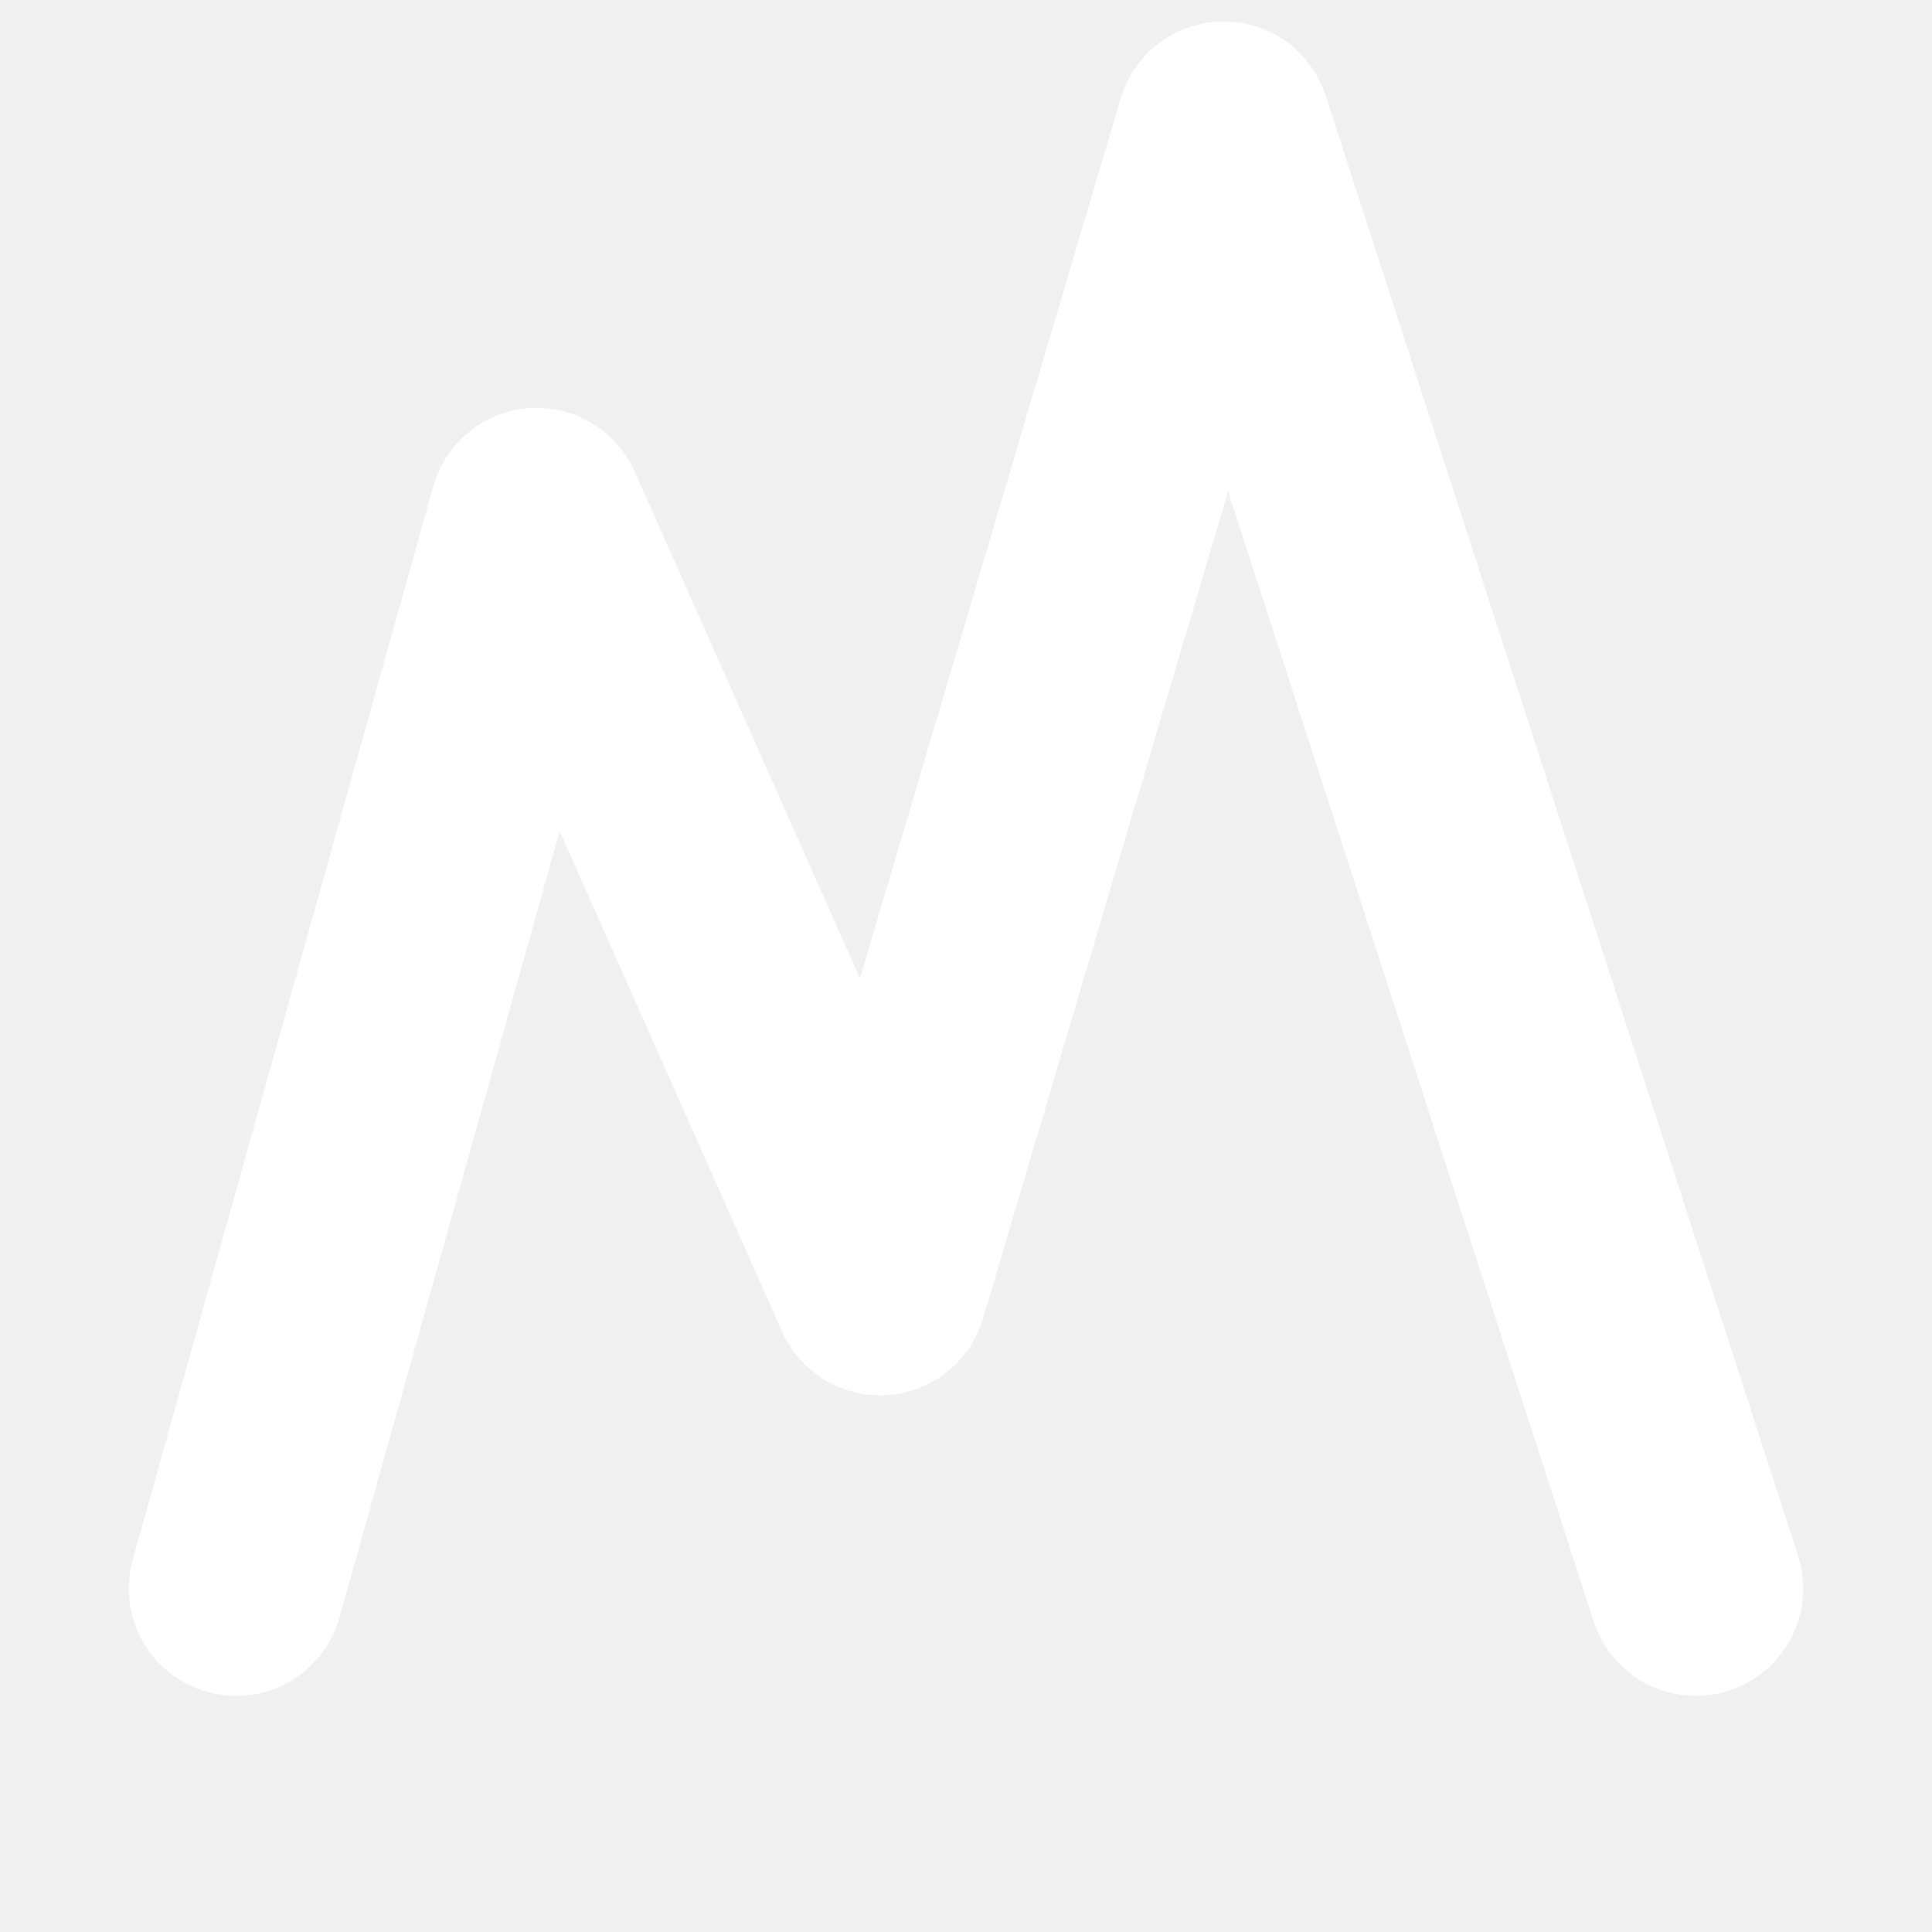
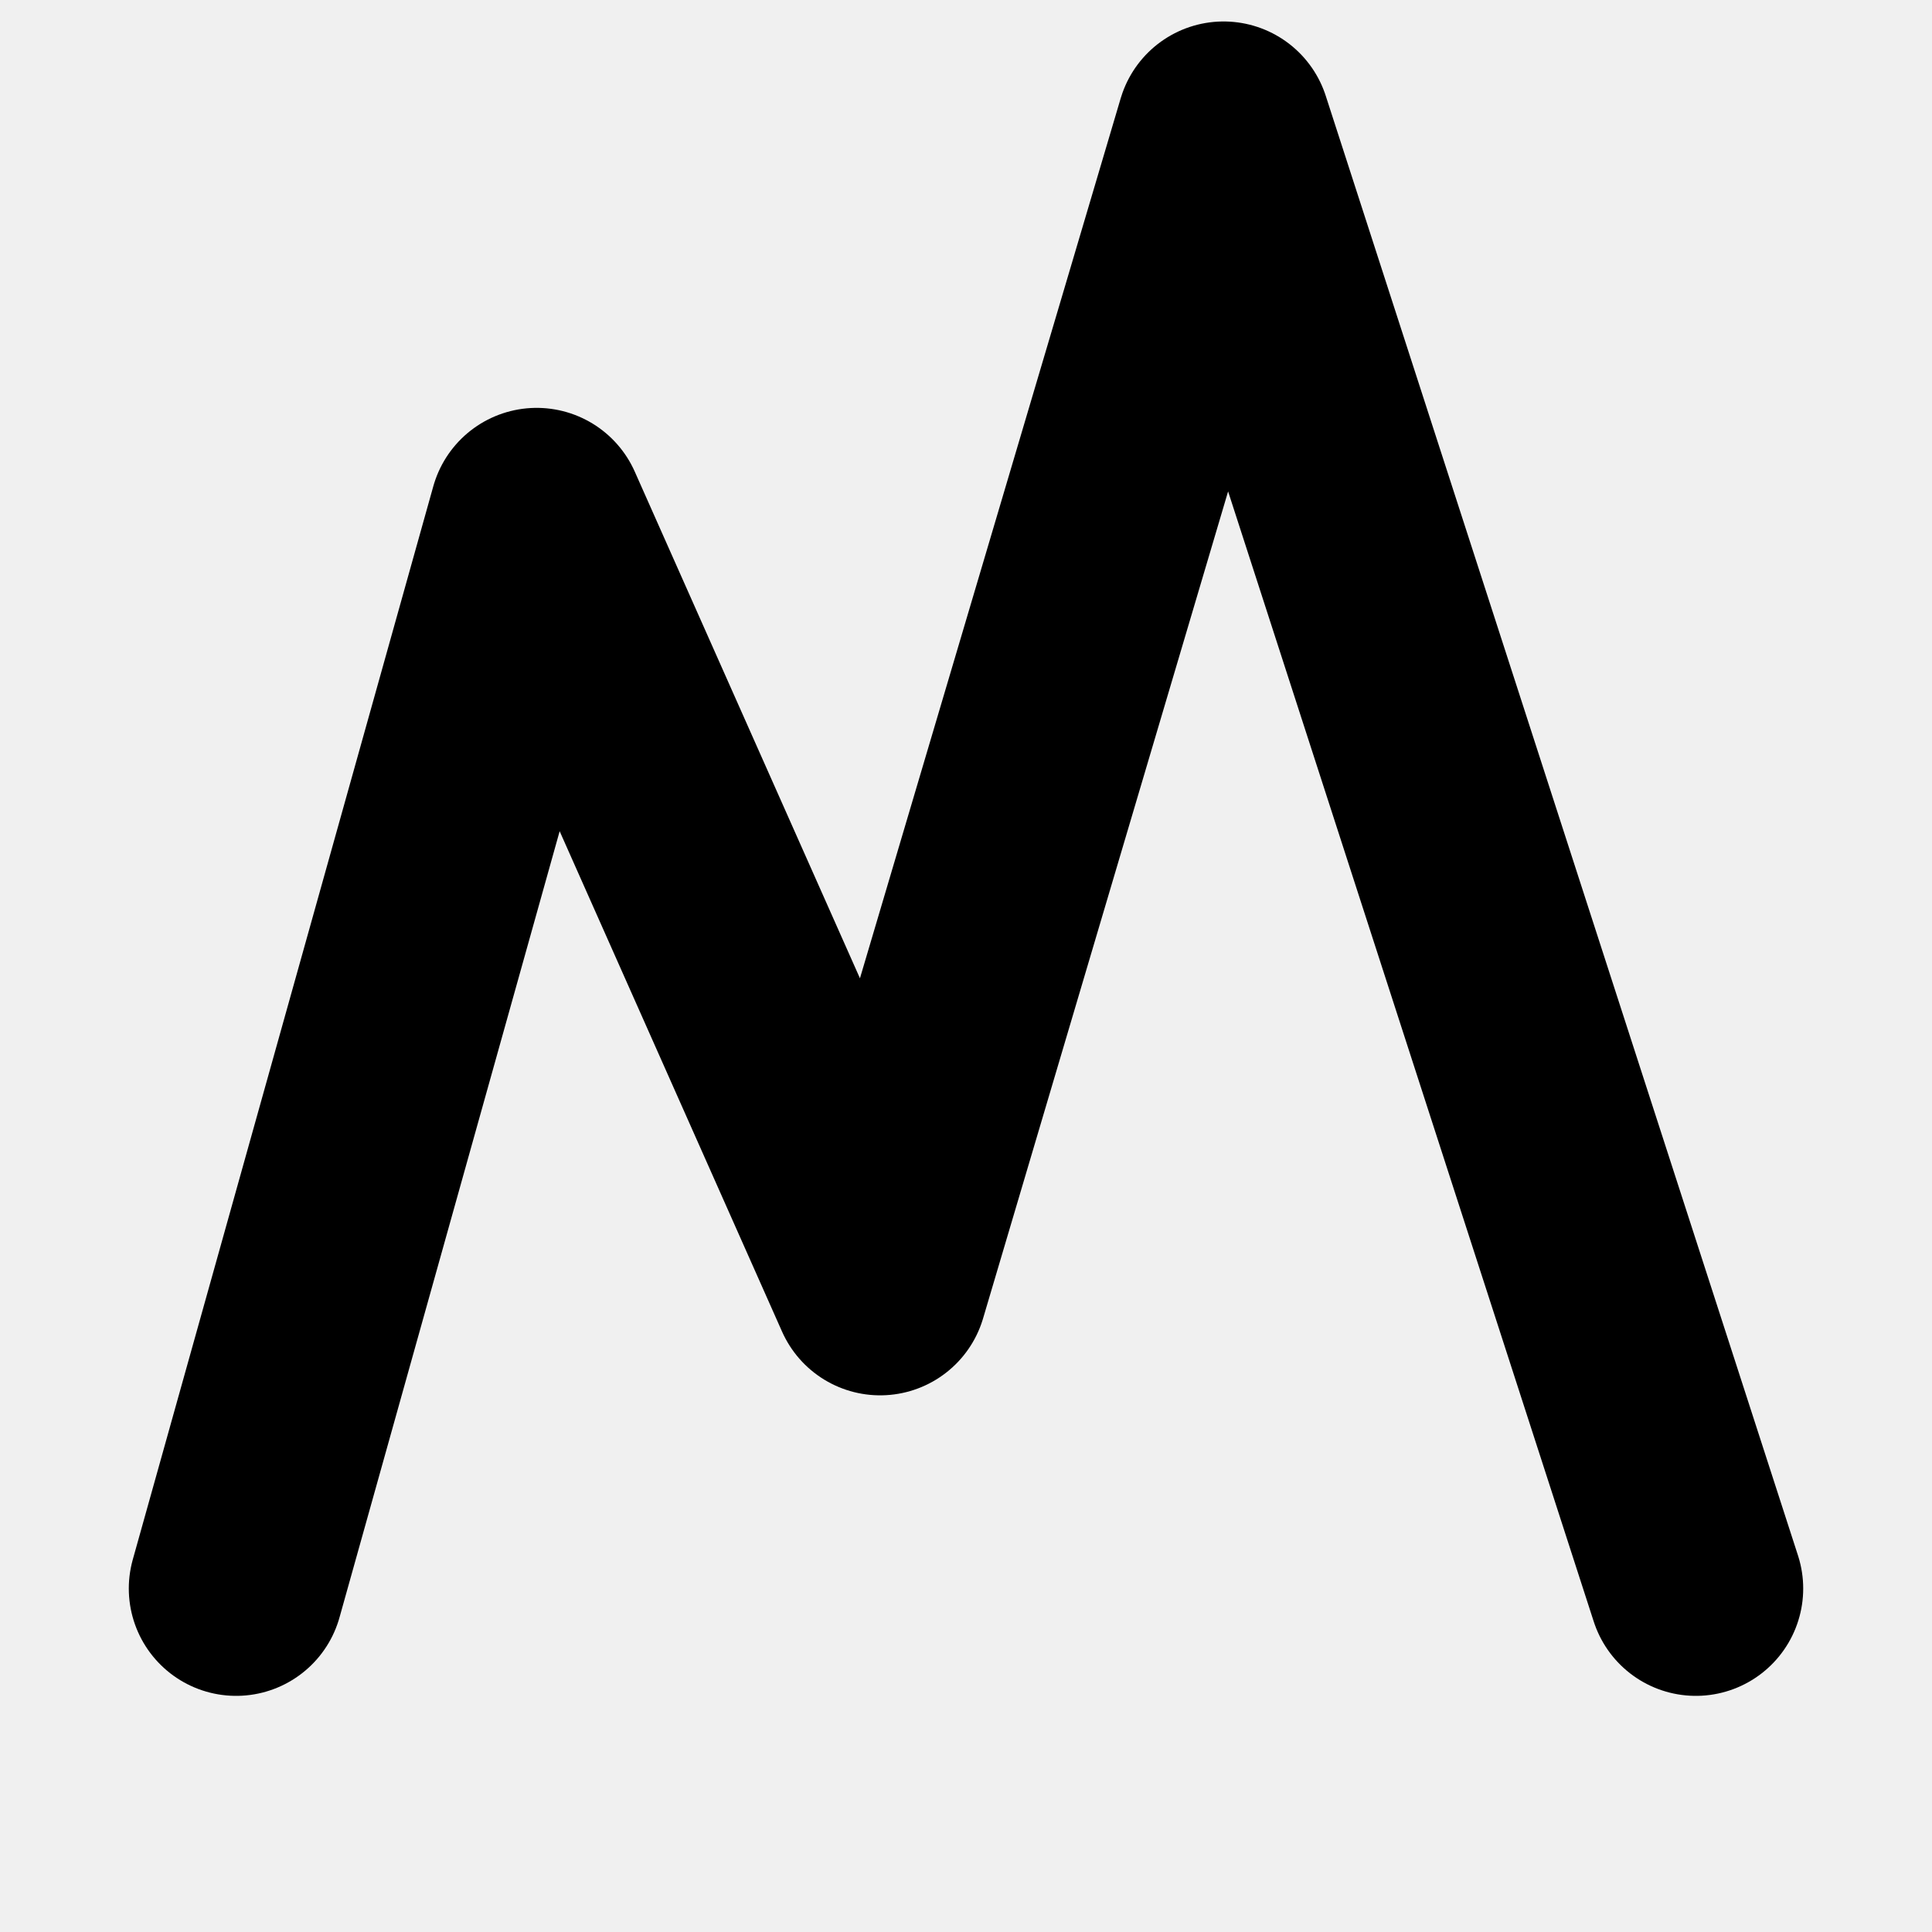
<svg xmlns="http://www.w3.org/2000/svg" width="260" height="260" viewBox="0 0 40 45">
-   <path d="M 3 37             L 10 12            L 18 30            L 26 3            L 37 37" fill="none" stroke="white" stroke-width="5" stroke-linecap="round" stroke-linejoin="round" />
+   <path d="M 3 37             L 10 12            L 18 30            L 26 3            L 37 37" fill="none" stroke="black" stroke-width="5" stroke-linecap="round" stroke-linejoin="round" />
</svg>
